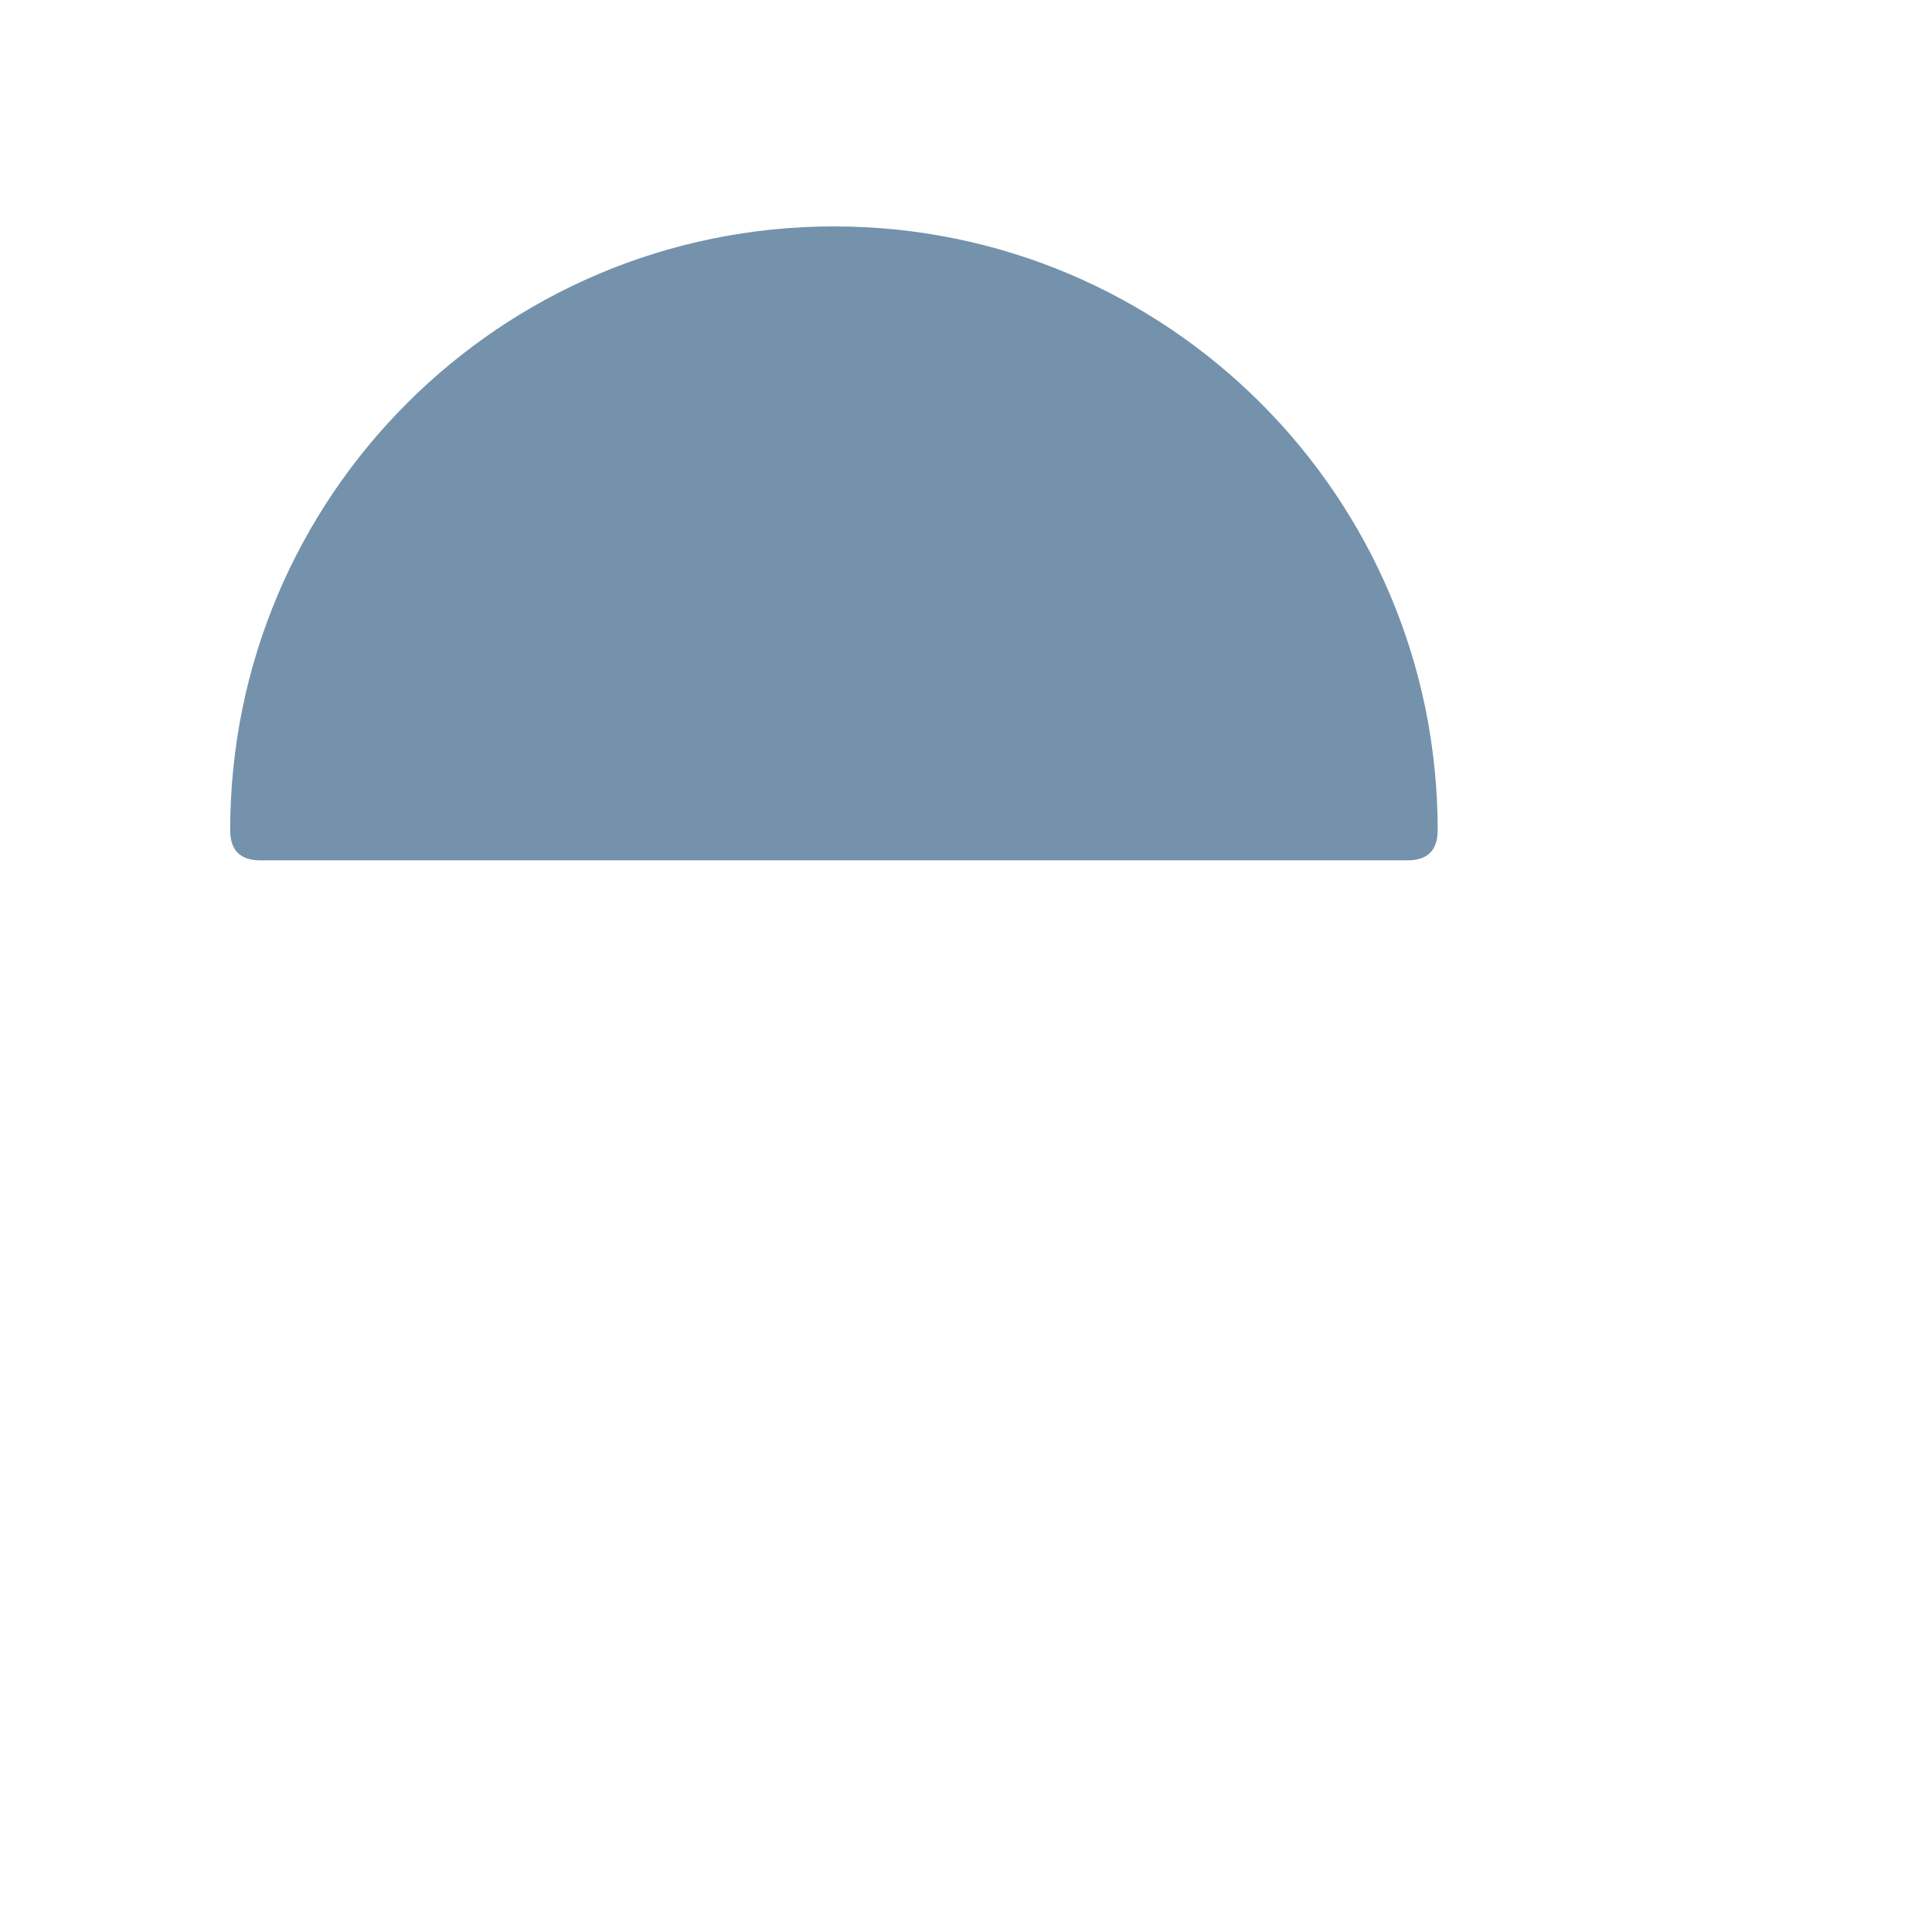
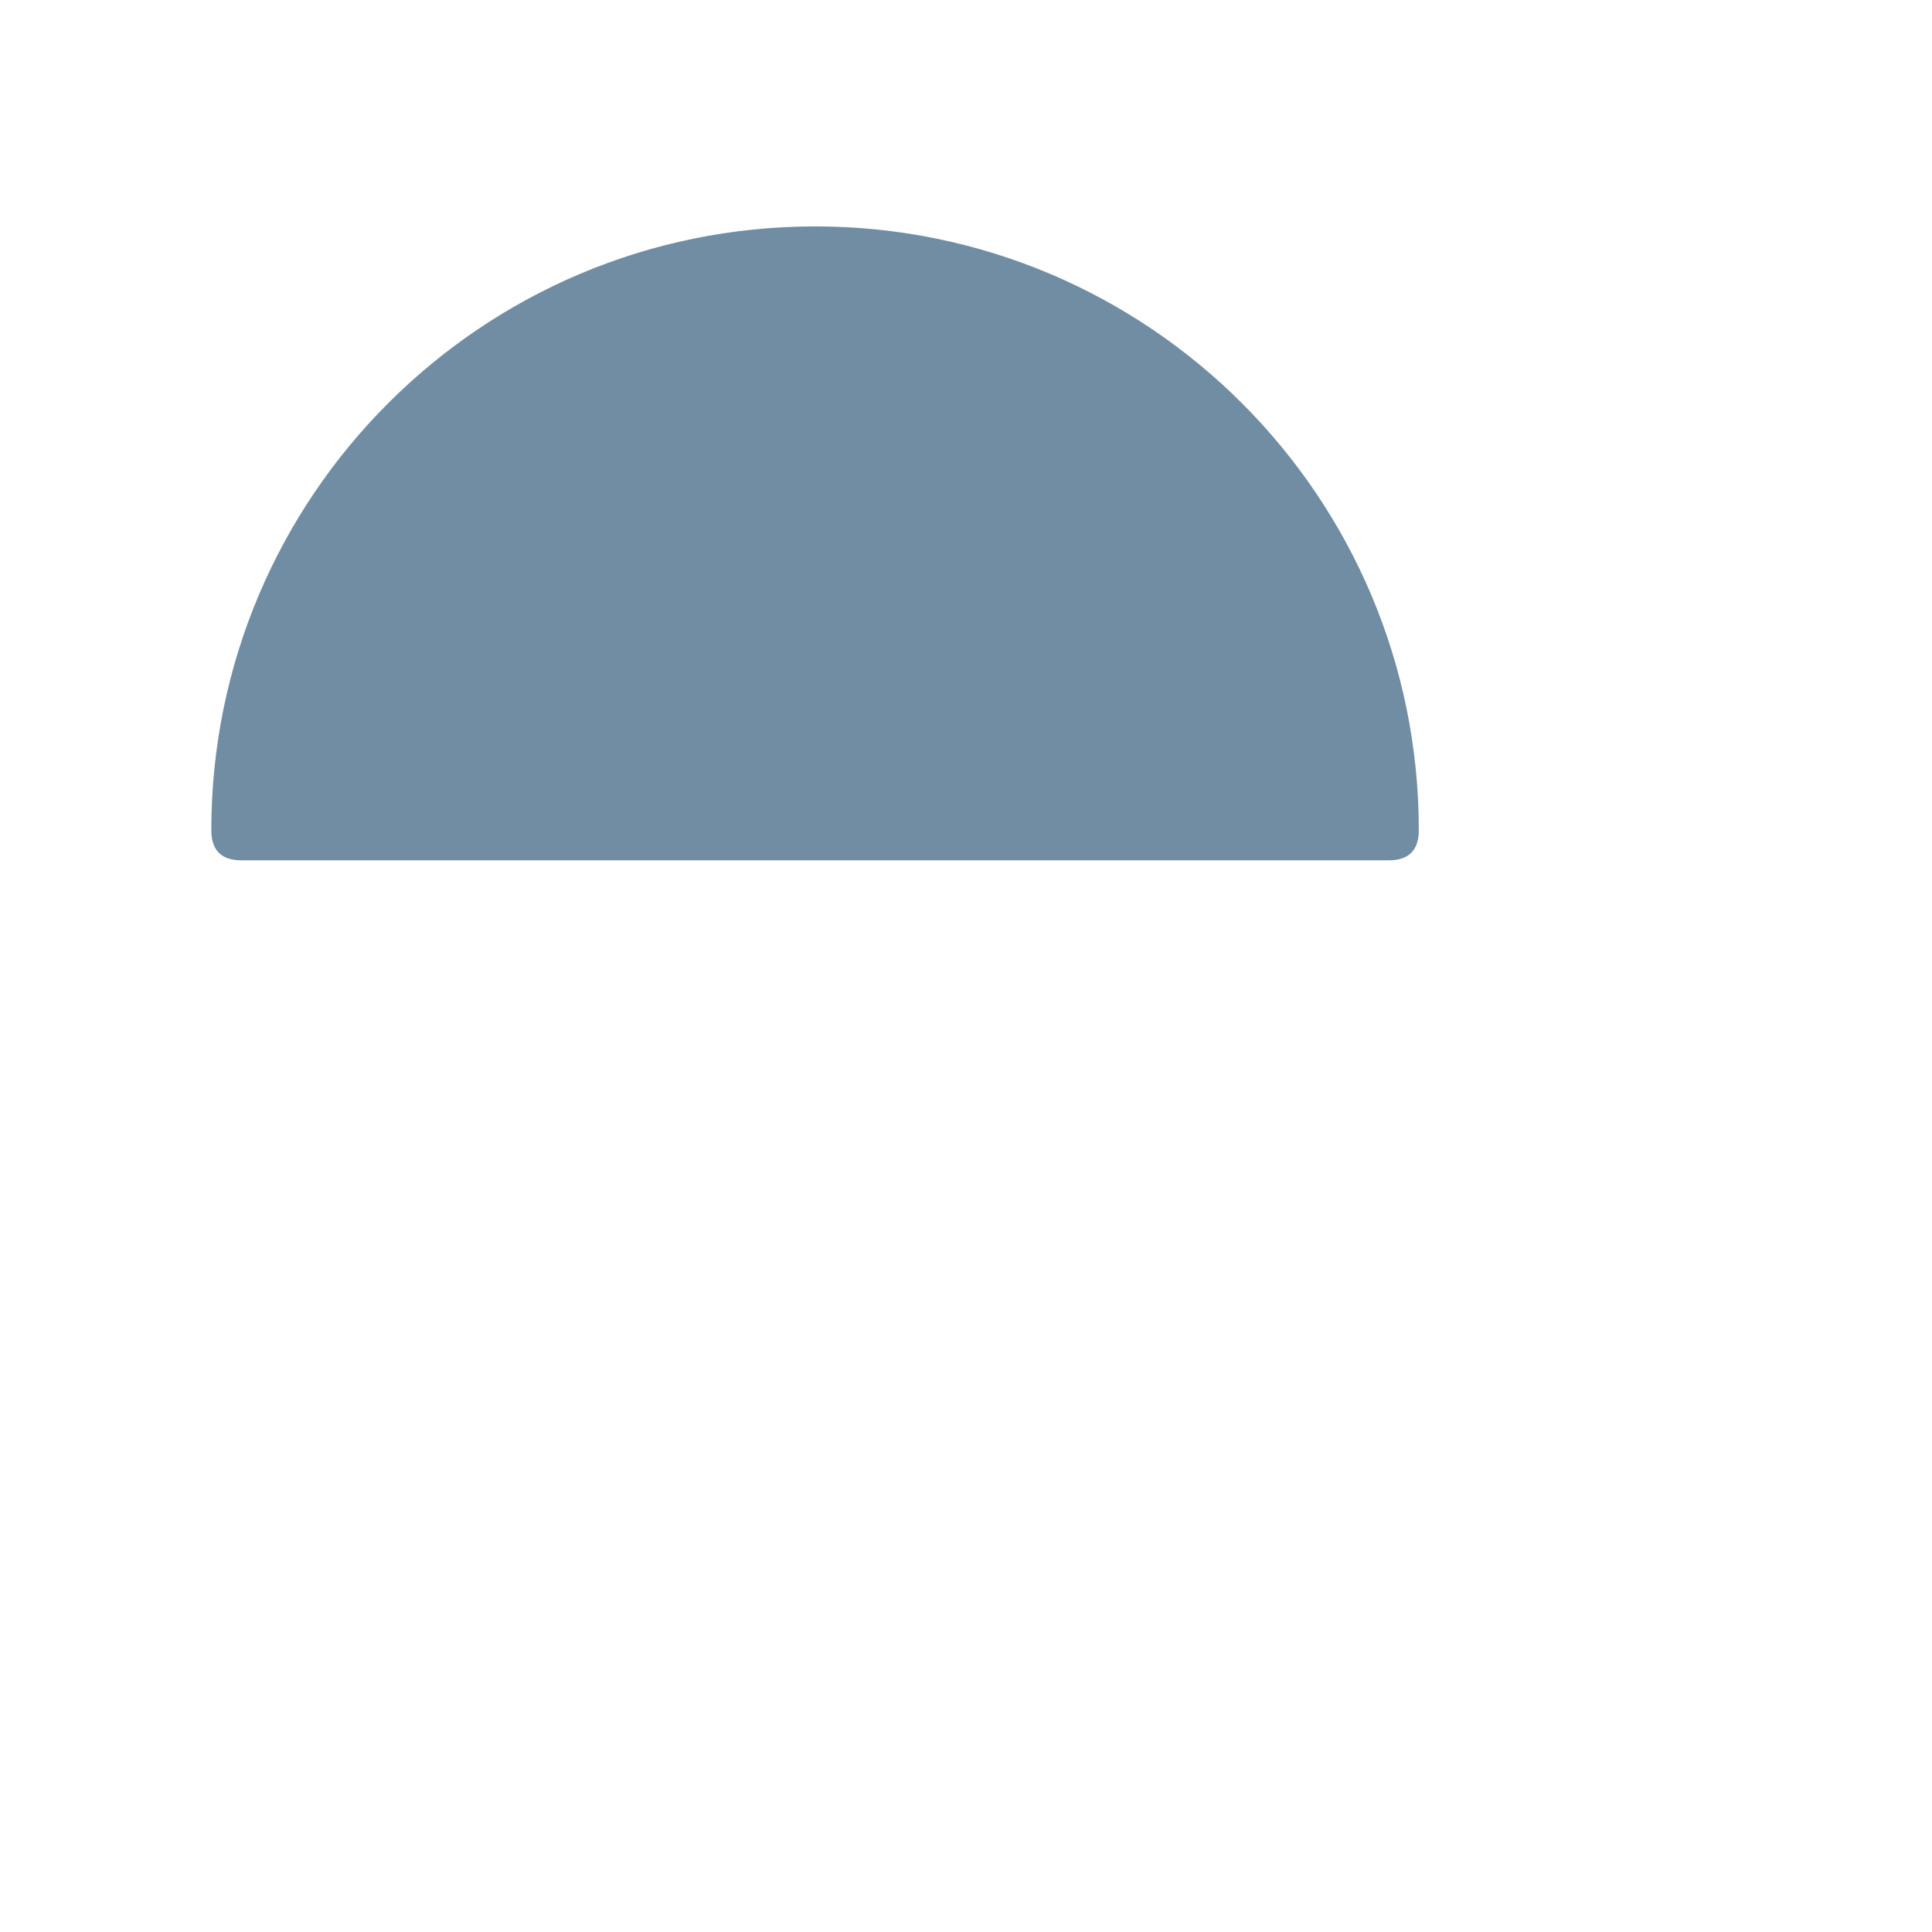
<svg xmlns="http://www.w3.org/2000/svg" width="1024" height="1024" viewBox="0 0 1024 1024">
  <g>
-     <path fill="#1F5077" fill-opacity="0.62" d="M122 440A320 320 0 0 1 762 440Q762 456 746 456H138Q122 456 122 440Z" />
+     <path fill="#19486D" fill-opacity="0.62" d="M112 440A320 320 0 0 1 752 440Q752 456 736 456H128Q112 456 112 440Z" />
  </g>
</svg>
